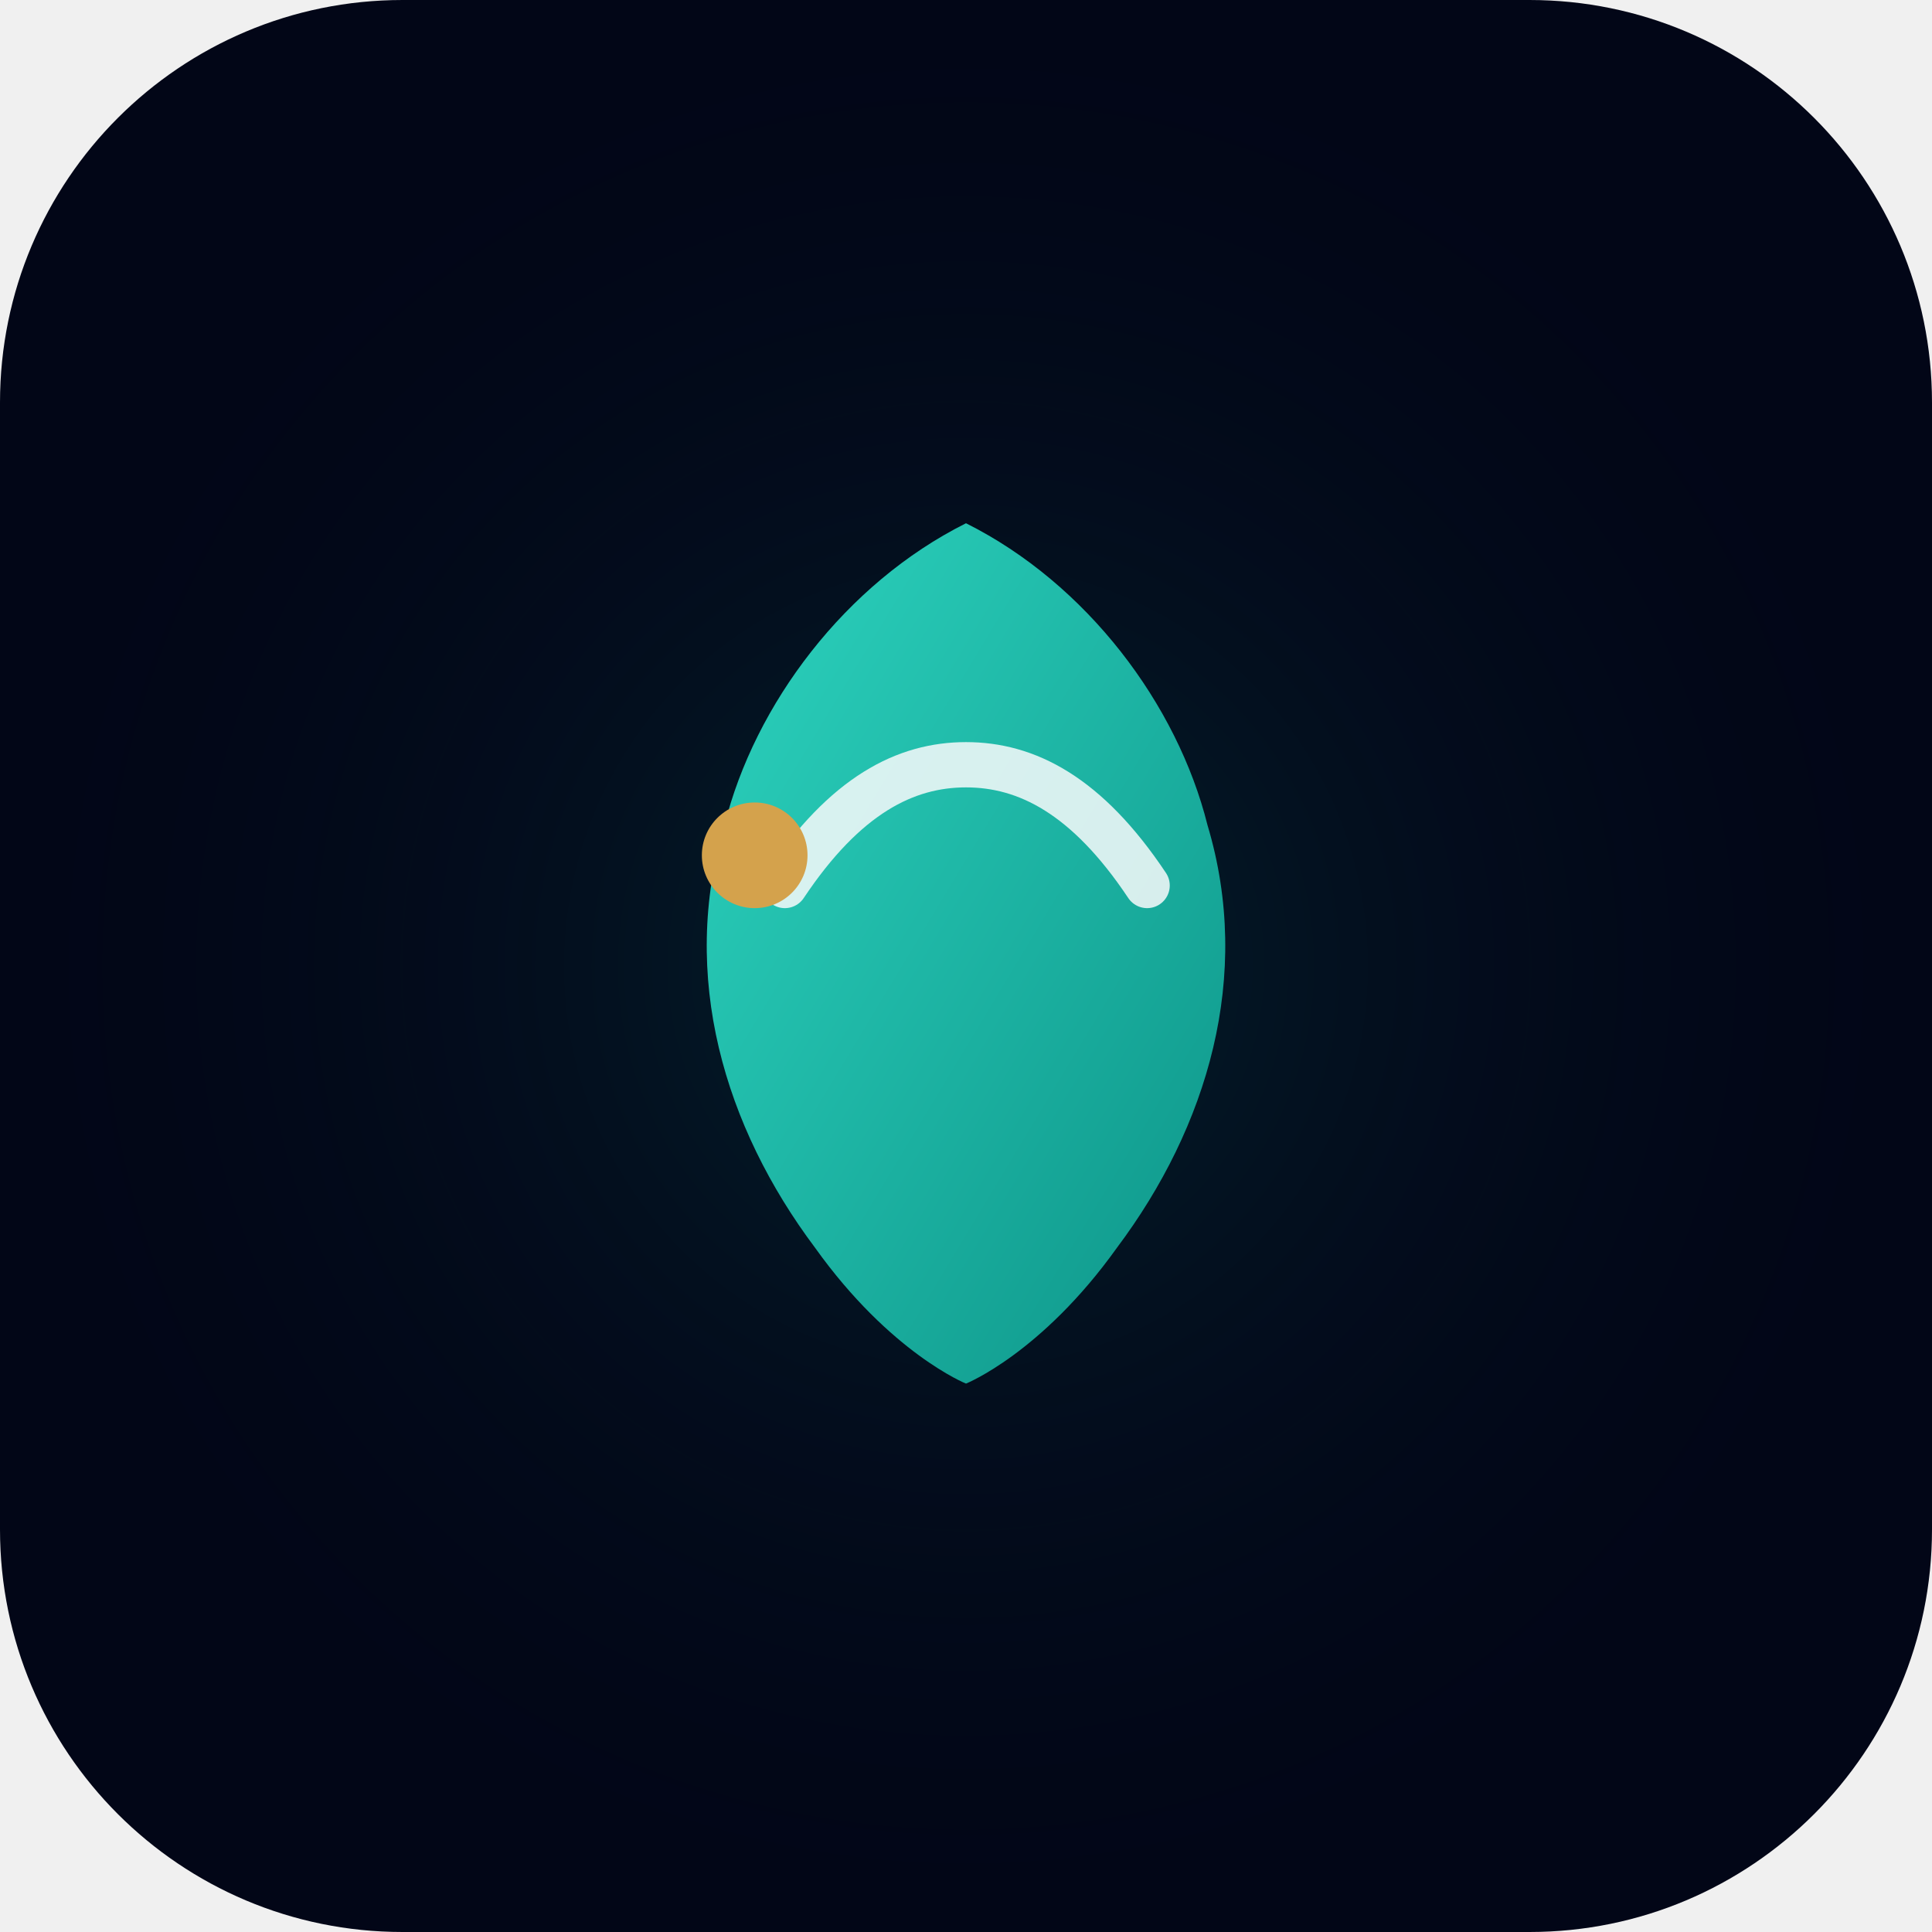
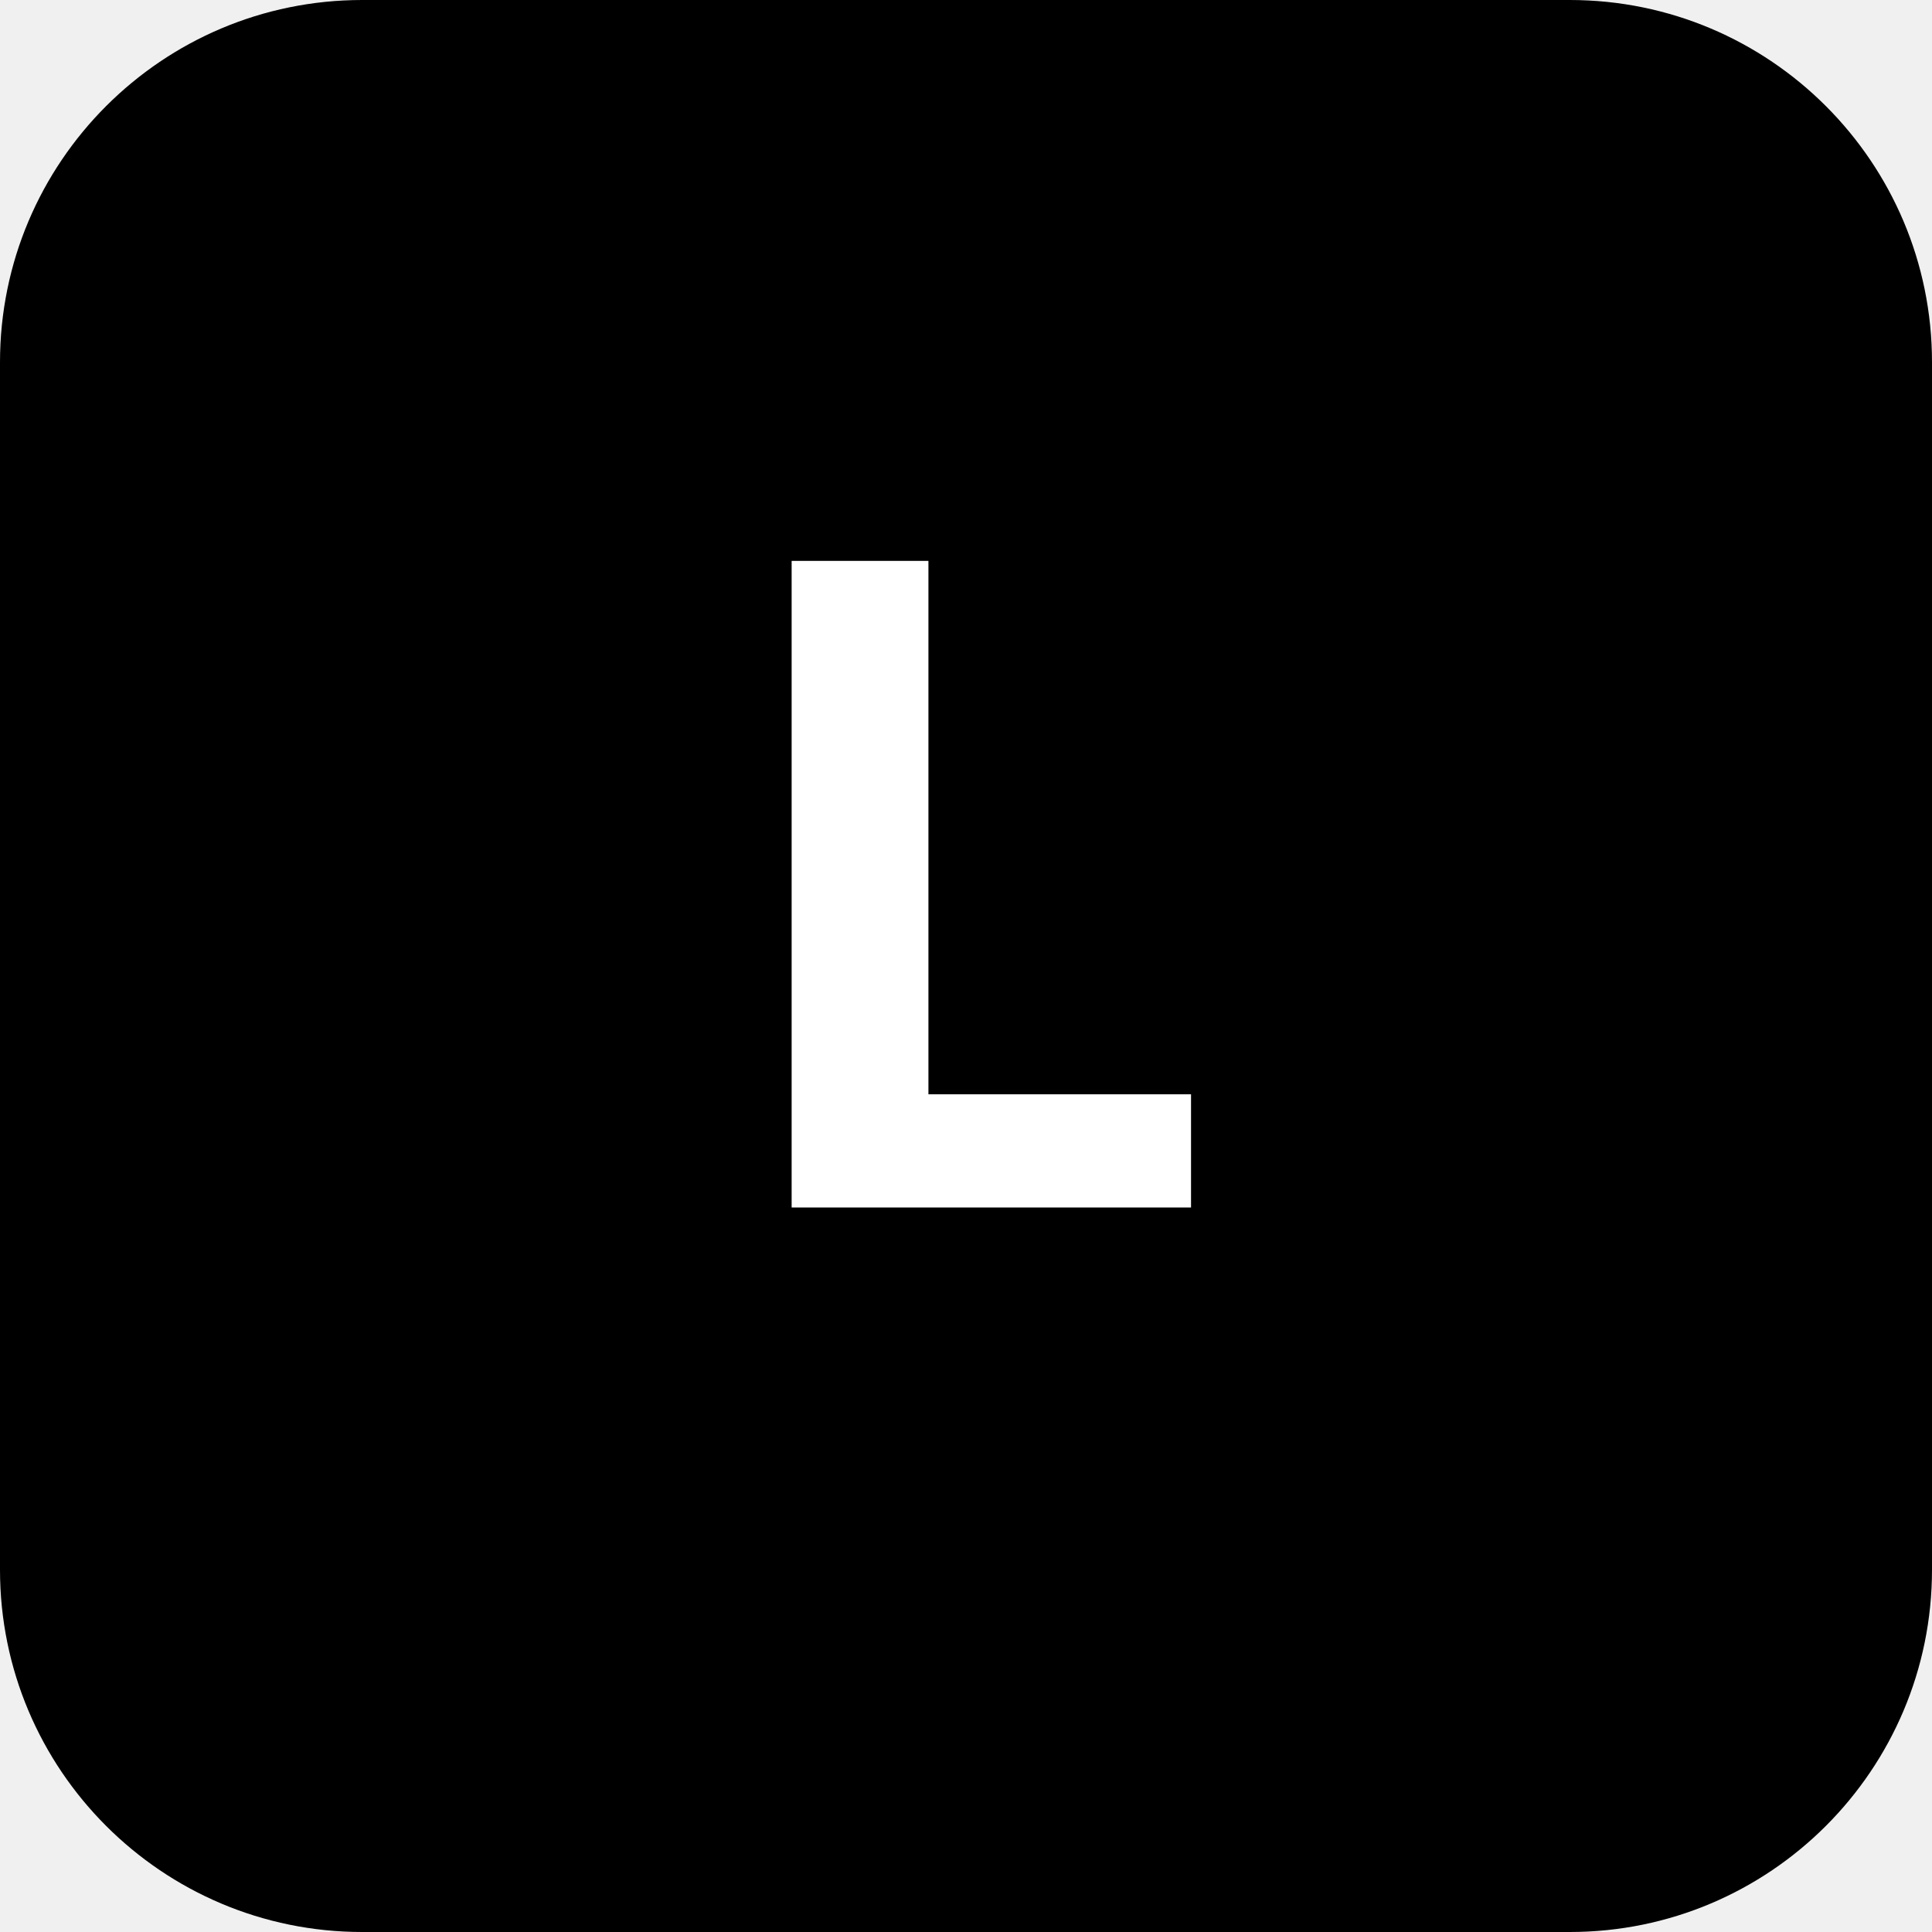
- <svg xmlns="http://www.w3.org/2000/svg" viewBox="0 0 192 192" role="img" aria-label="Lankawa">
-   <defs>
-     <linearGradient id="lk-teal-grad" x1="0%" y1="0%" x2="100%" y2="100%">
-       <stop offset="0%" stop-color="#2dd4bf" />
-       <stop offset="100%" stop-color="#0d9488" />
-     </linearGradient>
-     <radialGradient id="bg-glow" cx="50%" cy="50%" r="50%">
-       <stop offset="0%" stop-color="#0d9488" stop-opacity="0.2" />
-       <stop offset="100%" stop-color="#020617" stop-opacity="0" />
-     </radialGradient>
-   </defs>
-   <rect width="192" height="192" rx="40" fill="#020617" />
-   <rect width="192" height="192" rx="40" fill="url(#bg-glow)" />
-   <g transform="translate(48, 40) scale(3)">
-     <path d="M16 4c-4 2-7 6-8 10-1.5 5 0 10 3 14 2.5 3.5 5 4.5 5 4.5s2.5-1 5-4.5c3-4 4.5-9 3-14-1-4-4-8-8-10z" fill="url(#lk-teal-grad)" />
-     <path d="M10 16c2-3 4-4 6-4s4 1 6 4" fill="none" stroke="#f8fafc" stroke-width="1.5" stroke-linecap="round" opacity="0.85" />
-     <circle cx="9" cy="15" r="1.75" fill="#d4a24c" />
-   </g>
+ <svg xmlns="http://www.w3.org/2000/svg" viewBox="0 0 512 512" role="img" aria-label="Lankawa">
+   <rect width="512" height="512" rx="96" fill="#000000" />
+   <text x="256" y="320" text-anchor="middle" font-family="ui-sans-serif,system-ui,sans-serif" font-size="240" font-weight="700" fill="#ffffff">L</text>
</svg>
